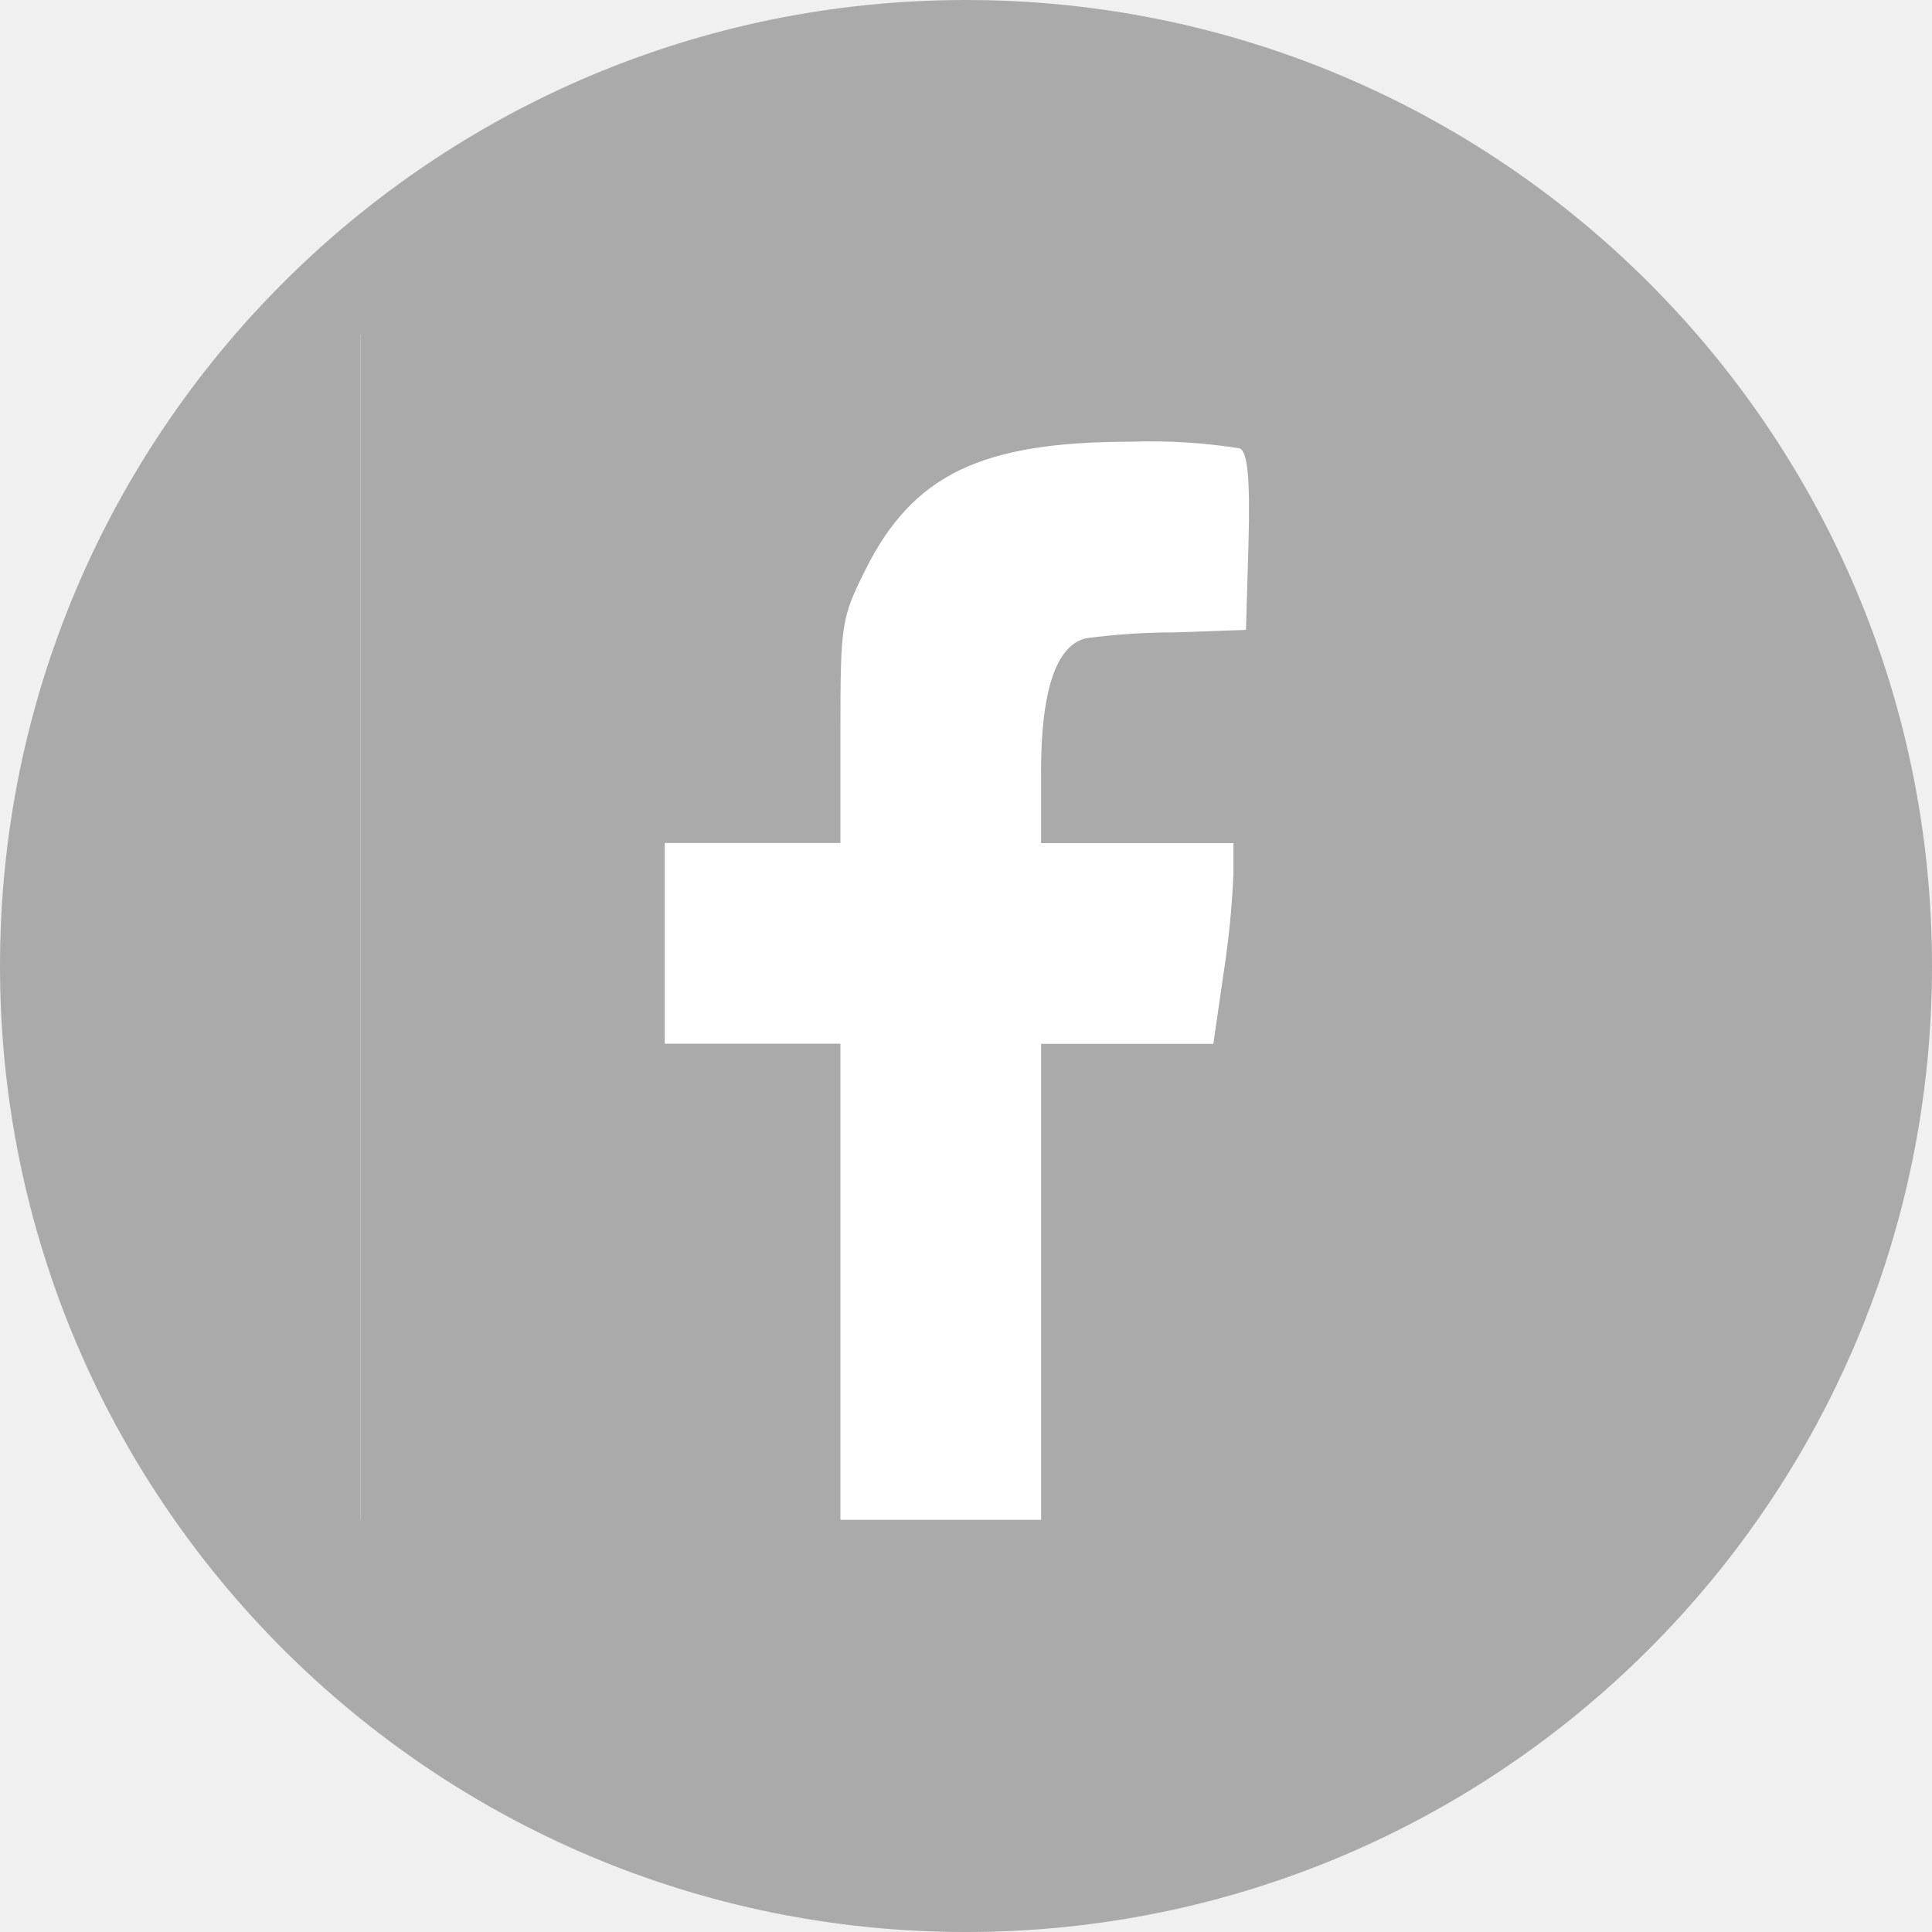
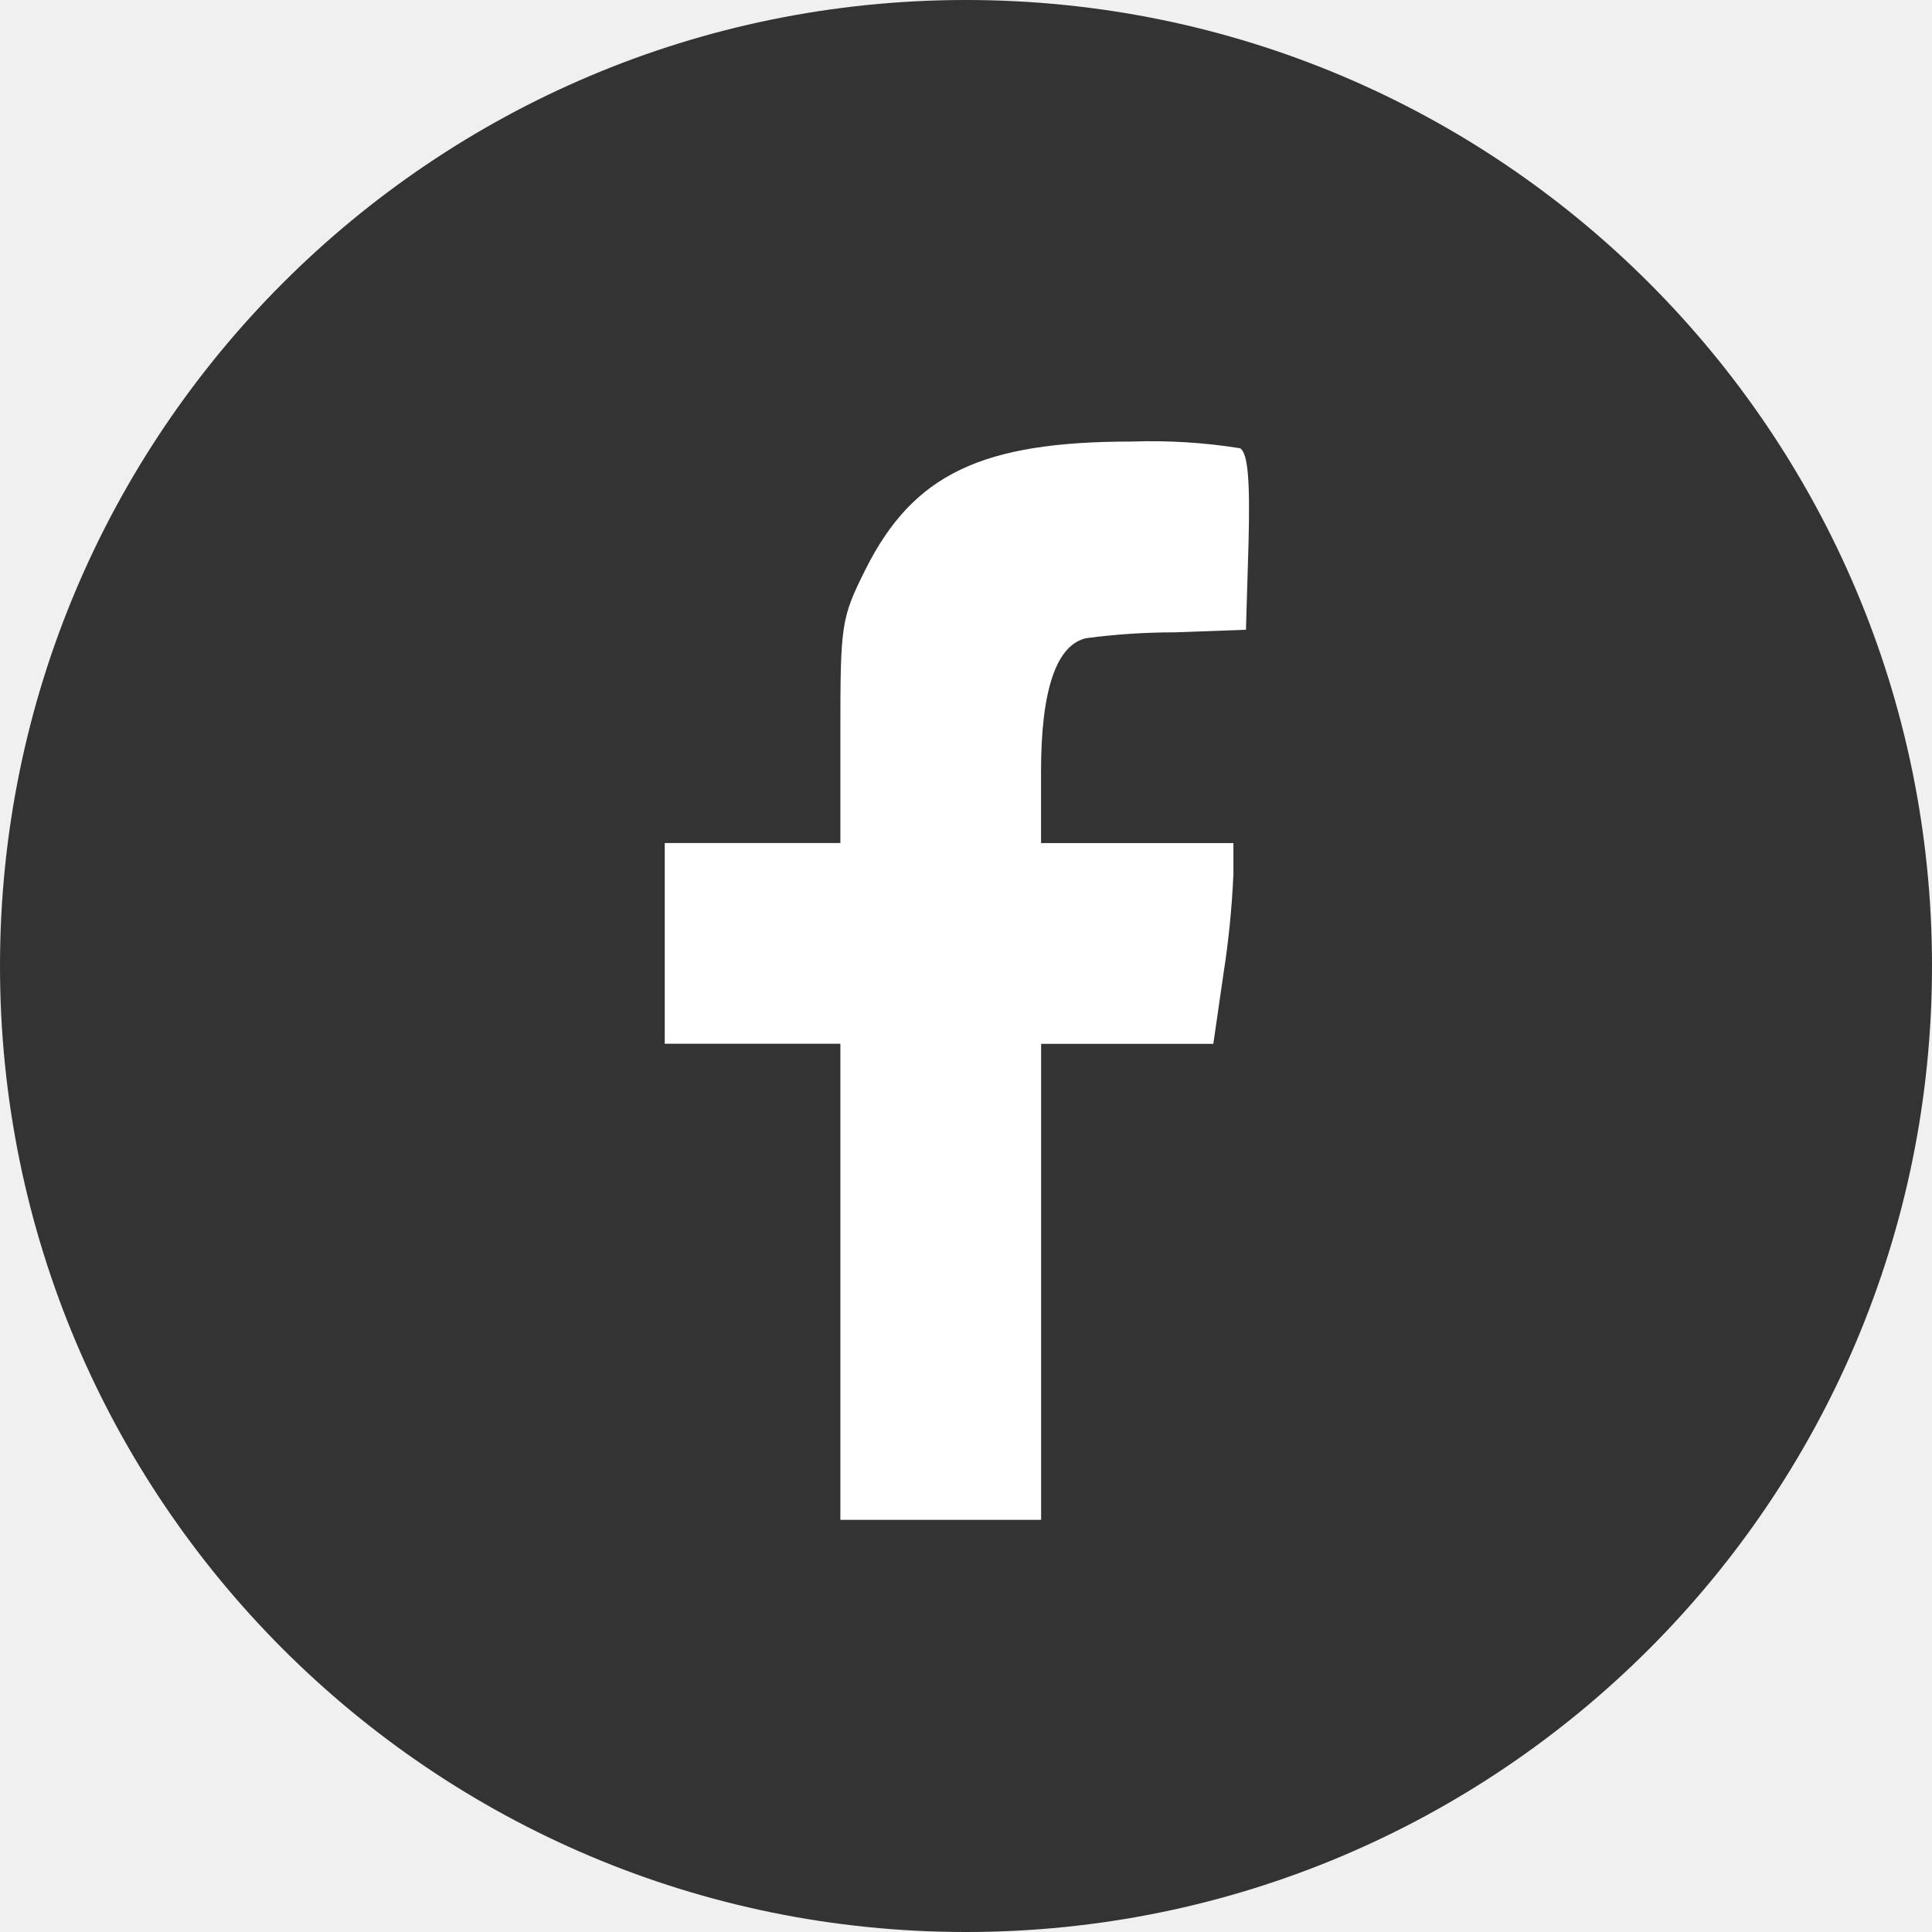
- <svg xmlns="http://www.w3.org/2000/svg" viewBox="-13161 1107 40 40">
+ <svg xmlns="http://www.w3.org/2000/svg" id="Group_950" data-name="Group 950" viewBox="-4686 3092 75 75">
  <defs>
    <style>
-       .cls-1, .cls-2 {
+       .cls-1 {
        fill: #fff;
      }

-       .cls-1 {
-         stroke: #95989a;
+       .cls-2 {
+         fill: #333;
      }

      .cls-3 {
-         fill: #aaa;
+         clip-path: url(#clip-path);
      }

      .cls-4 {
-         clip-path: url(#clip-path);
-       }
- 
-       .cls-5 {
        clip-path: url(#clip-path-2);
      }
    </style>
    <clipPath id="clip-path">
-       <rect id="Rectangle_855" data-name="Rectangle 855" class="cls-1" width="22.4" height="26.667" />
+       <path id="Path_143" data-name="Path 143" class="cls-1" d="M.5.5h41v49H.5Z" transform="translate(757 477)" />
    </clipPath>
    <clipPath id="clip-path-2">
-       <rect id="_version_:_1.5.0_viewSource_:_x_:_0_y_:_0_width_:_154_height_:_154_resources_:_clipPaths_:_filters_:_" data-name="{  &quot;version&quot;: &quot;1.5.0&quot;,  &quot;viewSource&quot;: {   &quot;x&quot;: 0,   &quot;y&quot;: 0,   &quot;width&quot;: 154,   &quot;height&quot;: 154  },  &quot;resources&quot;: {   &quot;clipPaths&quot;: {},   &quot;filters&quot;: {},   " class="cls-2" width="26.667" height="26.667" />
+       <rect id="_version_:_1.5.0_viewSource_:_x_:_0_y_:_0_width_:_154_height_:_154_resources_:_clipPaths_:_filters_:_" data-name="{  &quot;version&quot;: &quot;1.5.0&quot;,  &quot;viewSource&quot;: {   &quot;x&quot;: 0,   &quot;y&quot;: 0,   &quot;width&quot;: 154,   &quot;height&quot;: 154  },  &quot;resources&quot;: {   &quot;clipPaths&quot;: {},   &quot;filters&quot;: {},   " class="cls-1" width="50" height="50" />
    </clipPath>
  </defs>
-   <g id="Group_875" data-name="Group 875" transform="translate(-14055 731)">
-     <circle id="Ellipse_21" data-name="Ellipse 21" class="cls-3" cx="20" cy="20" r="20" transform="translate(894 376)" />
-     <g id="Mask_Group_25" data-name="Mask Group 25" class="cls-4" transform="translate(901.467 381.333)">
-       <g id="Group_723" data-name="Group 723" transform="translate(-4.267)">
-         <rect id="Rectangle_853" data-name="Rectangle 853" class="cls-2" width="21.333" height="24.533" transform="translate(3.733 1.6)" />
-         <g id="Group_716" data-name="Group 716">
-           <g id="Mask_Group_24" data-name="Mask Group 24" class="cls-5">
+   <g id="Group_948" data-name="Group 948" transform="translate(-5580 2716)">
+     <circle id="Ellipse_21" data-name="Ellipse 21" class="cls-2" cx="37.5" cy="37.5" r="37.5" transform="translate(894 376)" />
+     <g id="Mask_Group_38" data-name="Mask Group 38" class="cls-3" transform="translate(151 -91)">
+       <g id="Group_723" data-name="Group 723" transform="translate(143 -1012)">
+         <rect id="Rectangle_853" data-name="Rectangle 853" class="cls-1" width="40" height="46" transform="translate(613 1492)" />
+         <g id="Group_716" data-name="Group 716" transform="translate(5498 -1646)">
+           <g id="Mask_Group_24" data-name="Mask Group 24" class="cls-4" transform="translate(-4892 3135)">
            <g id="facebook-logo-gray">
-               <path id="Path_103" data-name="Path 103" class="cls-3" d="M0-140.667v13.333H14.2v-10.39H10.563v-4.156H14.2v-2.3c0-2.234.017-2.355.519-3.359.987-1.974,2.407-2.649,5.506-2.649a11.705,11.705,0,0,1,2.251.139c.156.1.208.623.173,1.957l-.052,1.8-1.472.052a13.973,13.973,0,0,0-1.836.121c-.623.139-.935,1.091-.935,2.753v1.489h3.983v.641a18.665,18.665,0,0,1-.208,2.078l-.208,1.437H18.355v10.39h8.312V-154H0Z" transform="translate(0 154)" />
+               <path id="Path_103" data-name="Path 103" class="cls-2" d="M0-129v25H26.623v-19.481H19.805v-7.792h6.818v-4.318c0-4.188.032-4.416.974-6.3,1.851-3.7,4.513-4.968,10.325-4.968a21.948,21.948,0,0,1,4.221.26c.292.195.39,1.169.325,3.669l-.1,3.377-2.76.1a26.2,26.2,0,0,0-3.442.227c-1.169.26-1.753,2.045-1.753,5.162v2.792h7.468v1.2a35,35,0,0,1-.39,3.9l-.39,2.695H34.416V-104H50v-50H0Z" transform="translate(0 154)" />
            </g>
          </g>
        </g>
      </g>
    </g>
  </g>
+   <rect id="Rectangle_955" data-name="Rectangle 955" class="cls-2" width="14" height="50" transform="translate(-4675 3104)" />
</svg>
